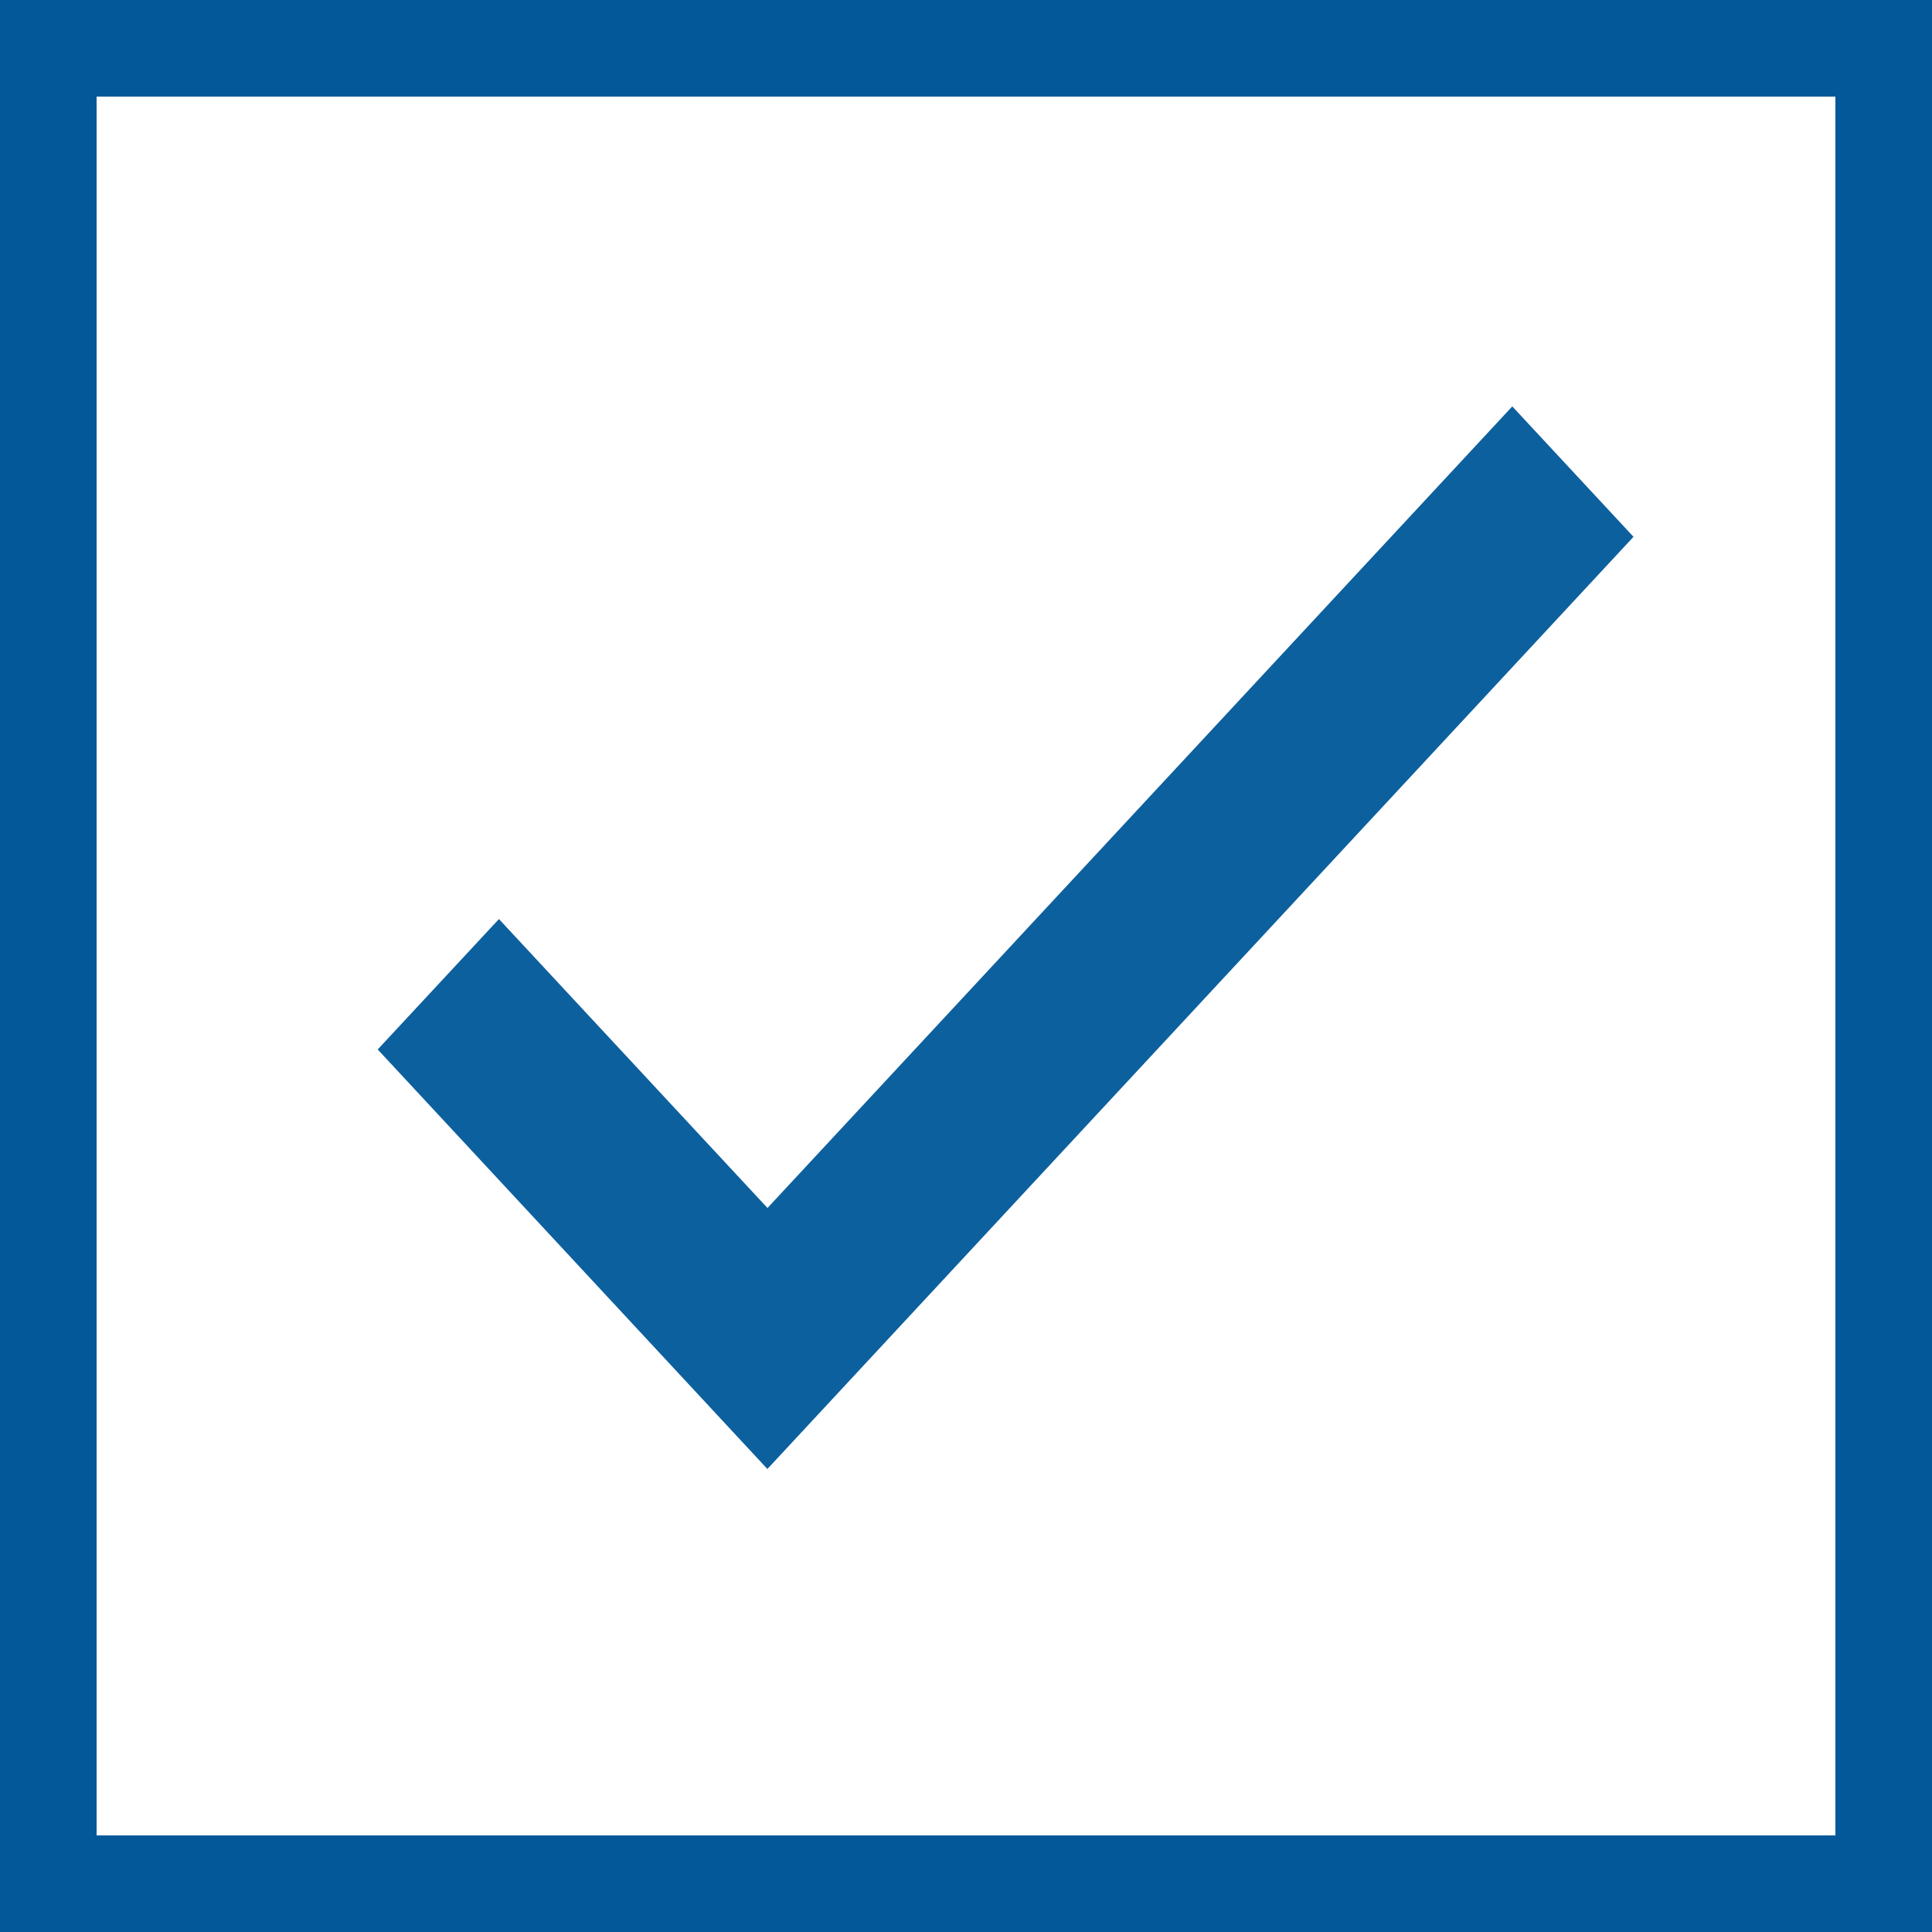
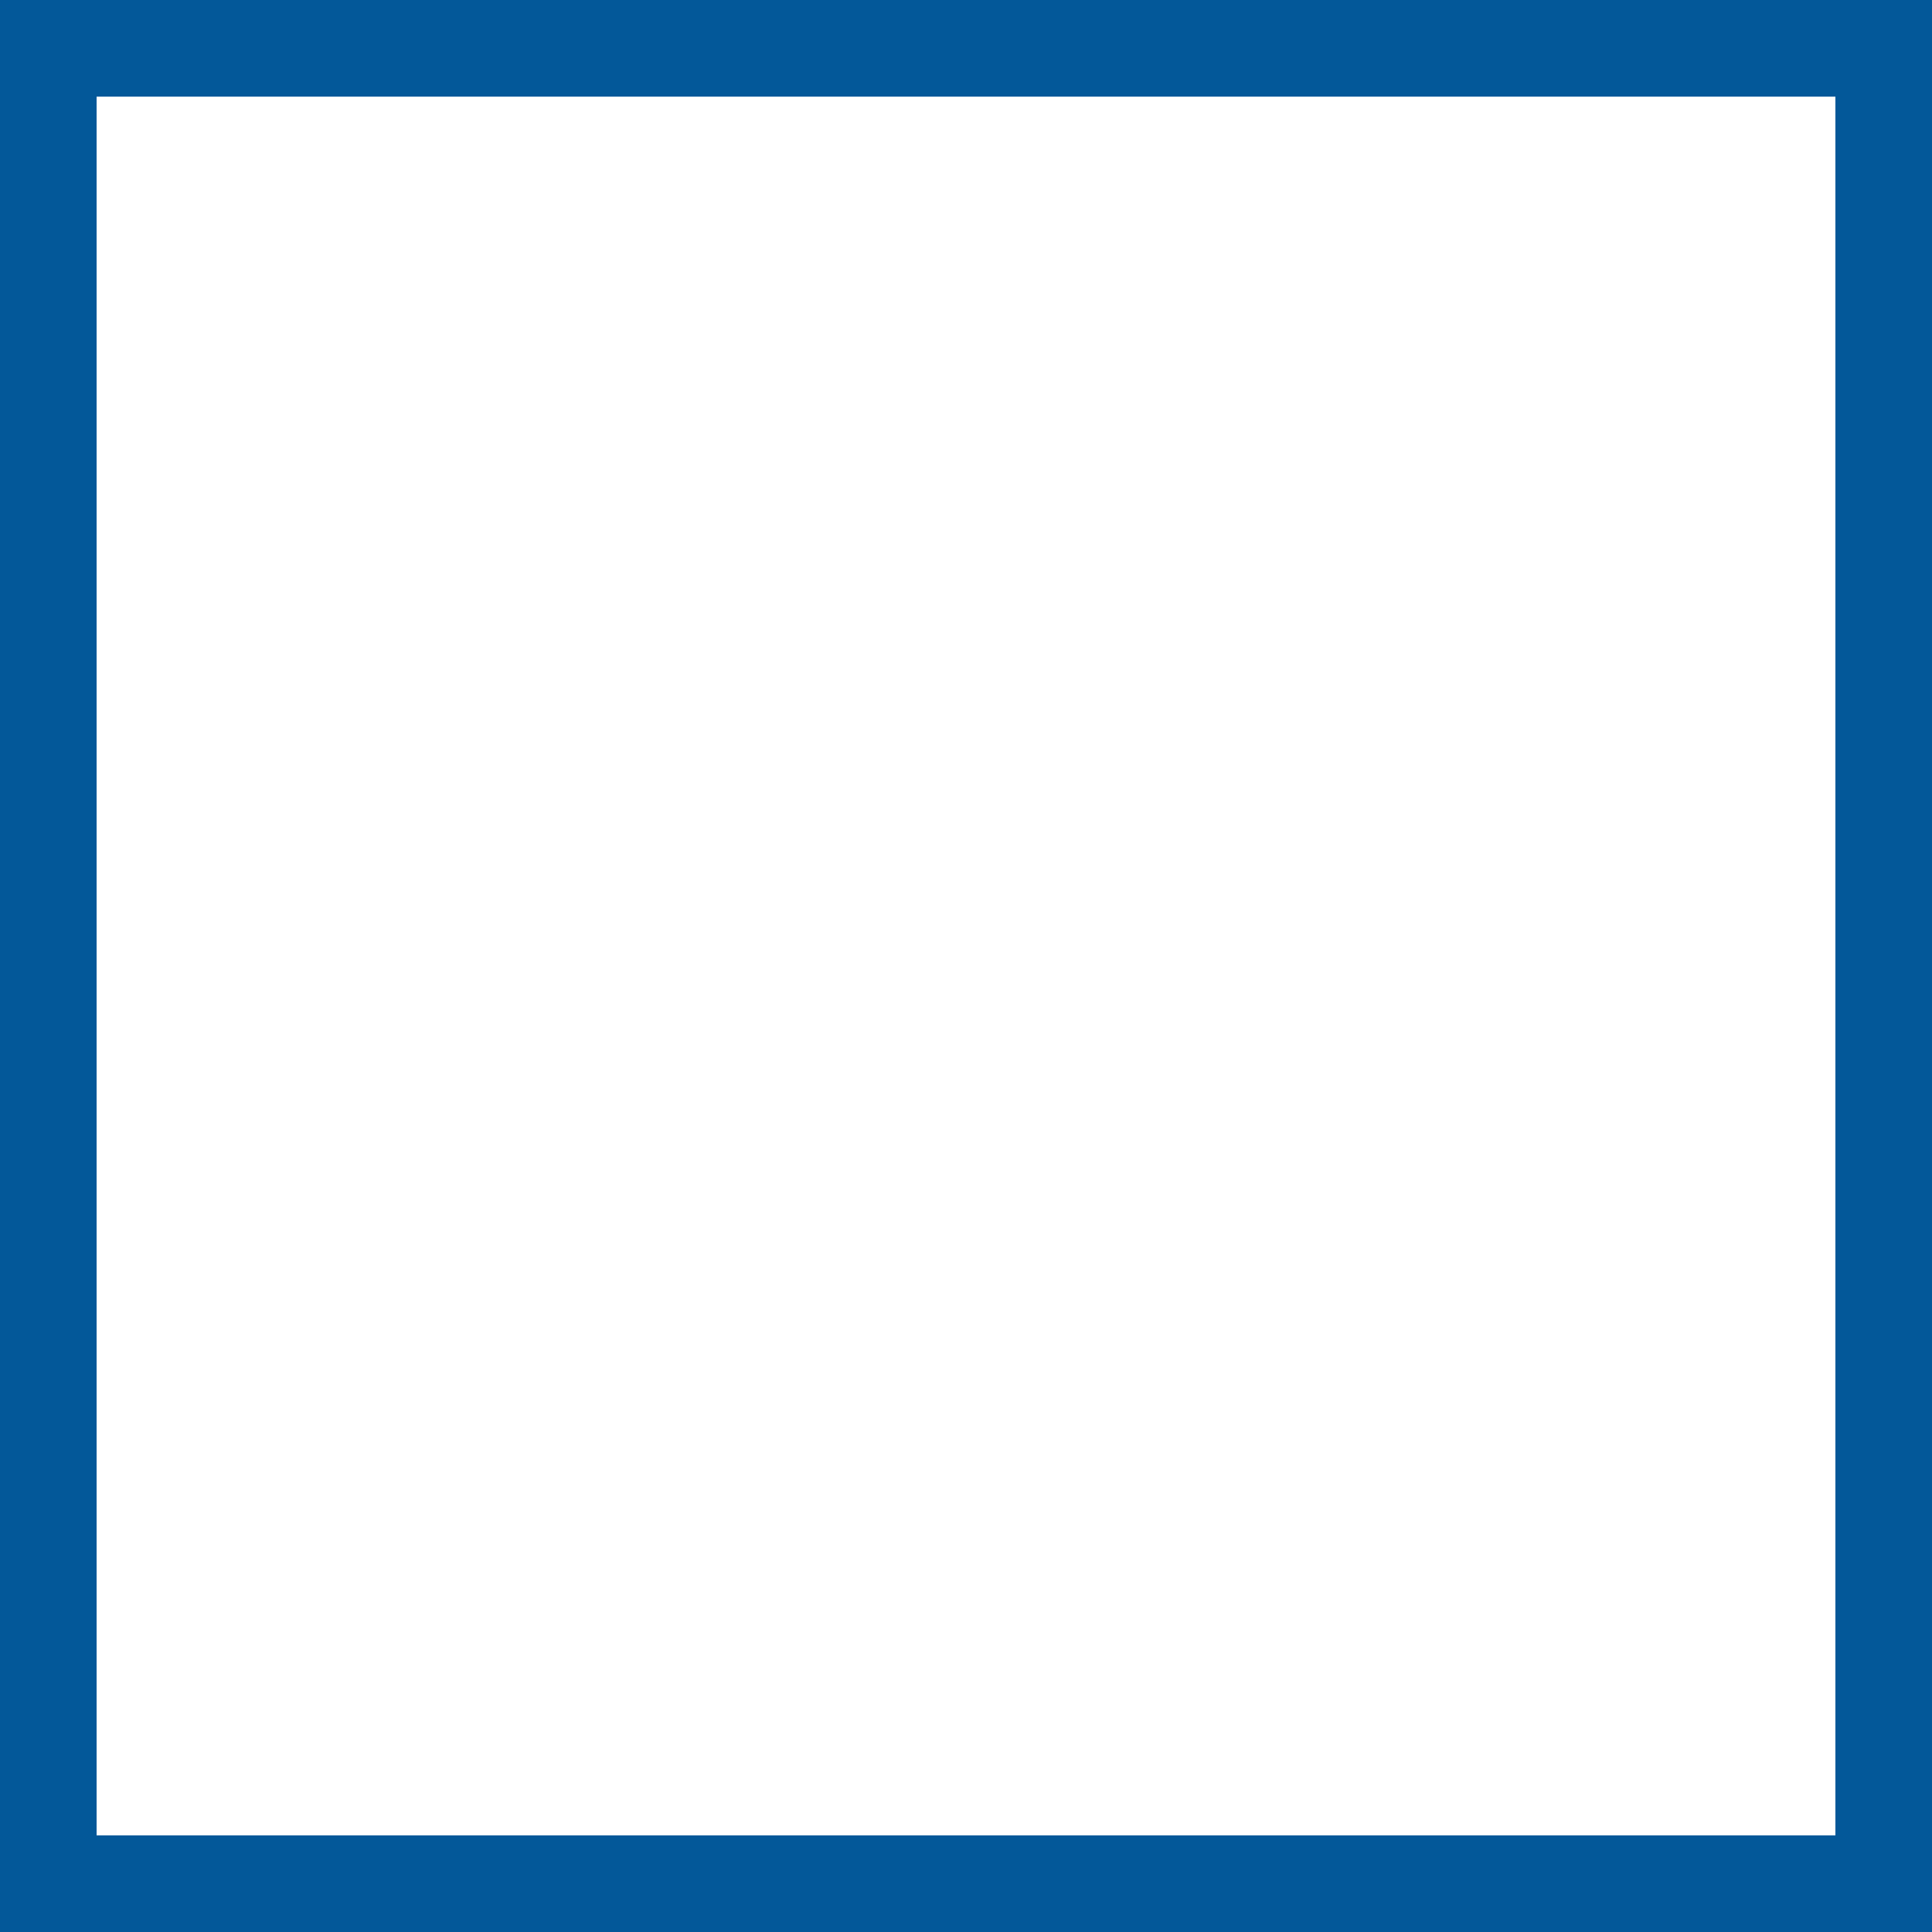
- <svg xmlns="http://www.w3.org/2000/svg" xmlns:xlink="http://www.w3.org/1999/xlink" width="20" height="20" viewBox="0 0 20 20" version="1.1" id="svg34">
-   <defs id="defs26">
+ <svg xmlns="http://www.w3.org/2000/svg" xmlns:xlink="http://www.w3.org/1999/xlink" width="20" height="20" viewBox="0 0 20 20">
+   <defs>
    <path id="a" d="M335 2986h20v20h-20z" />
  </defs>
-   <g fill="none" fill-rule="evenodd" transform="translate(-335 -2986)" id="g32">
-     <use fill="#FFF" xlink:href="#a" id="use28" />
-     <path stroke="#035899" d="M335.5 2986.5h19v19h-19z" id="path30" />
+   <g fill="none" fill-rule="evenodd" transform="translate(-335 -2986)">
+     <use fill="#FFF" xlink:href="#a" />
+     <path stroke="#035899" d="M335.5 2986.5h19v19h-19z" />
  </g>
-   <path d="m 5.165,9.514 -1.255,1.35 4.034,4.343 8.966,-9.65 -1.255,-1.35 -7.71,8.298 z" id="path65" style="fill:#0d609e;fill-rule:evenodd" />
</svg>
